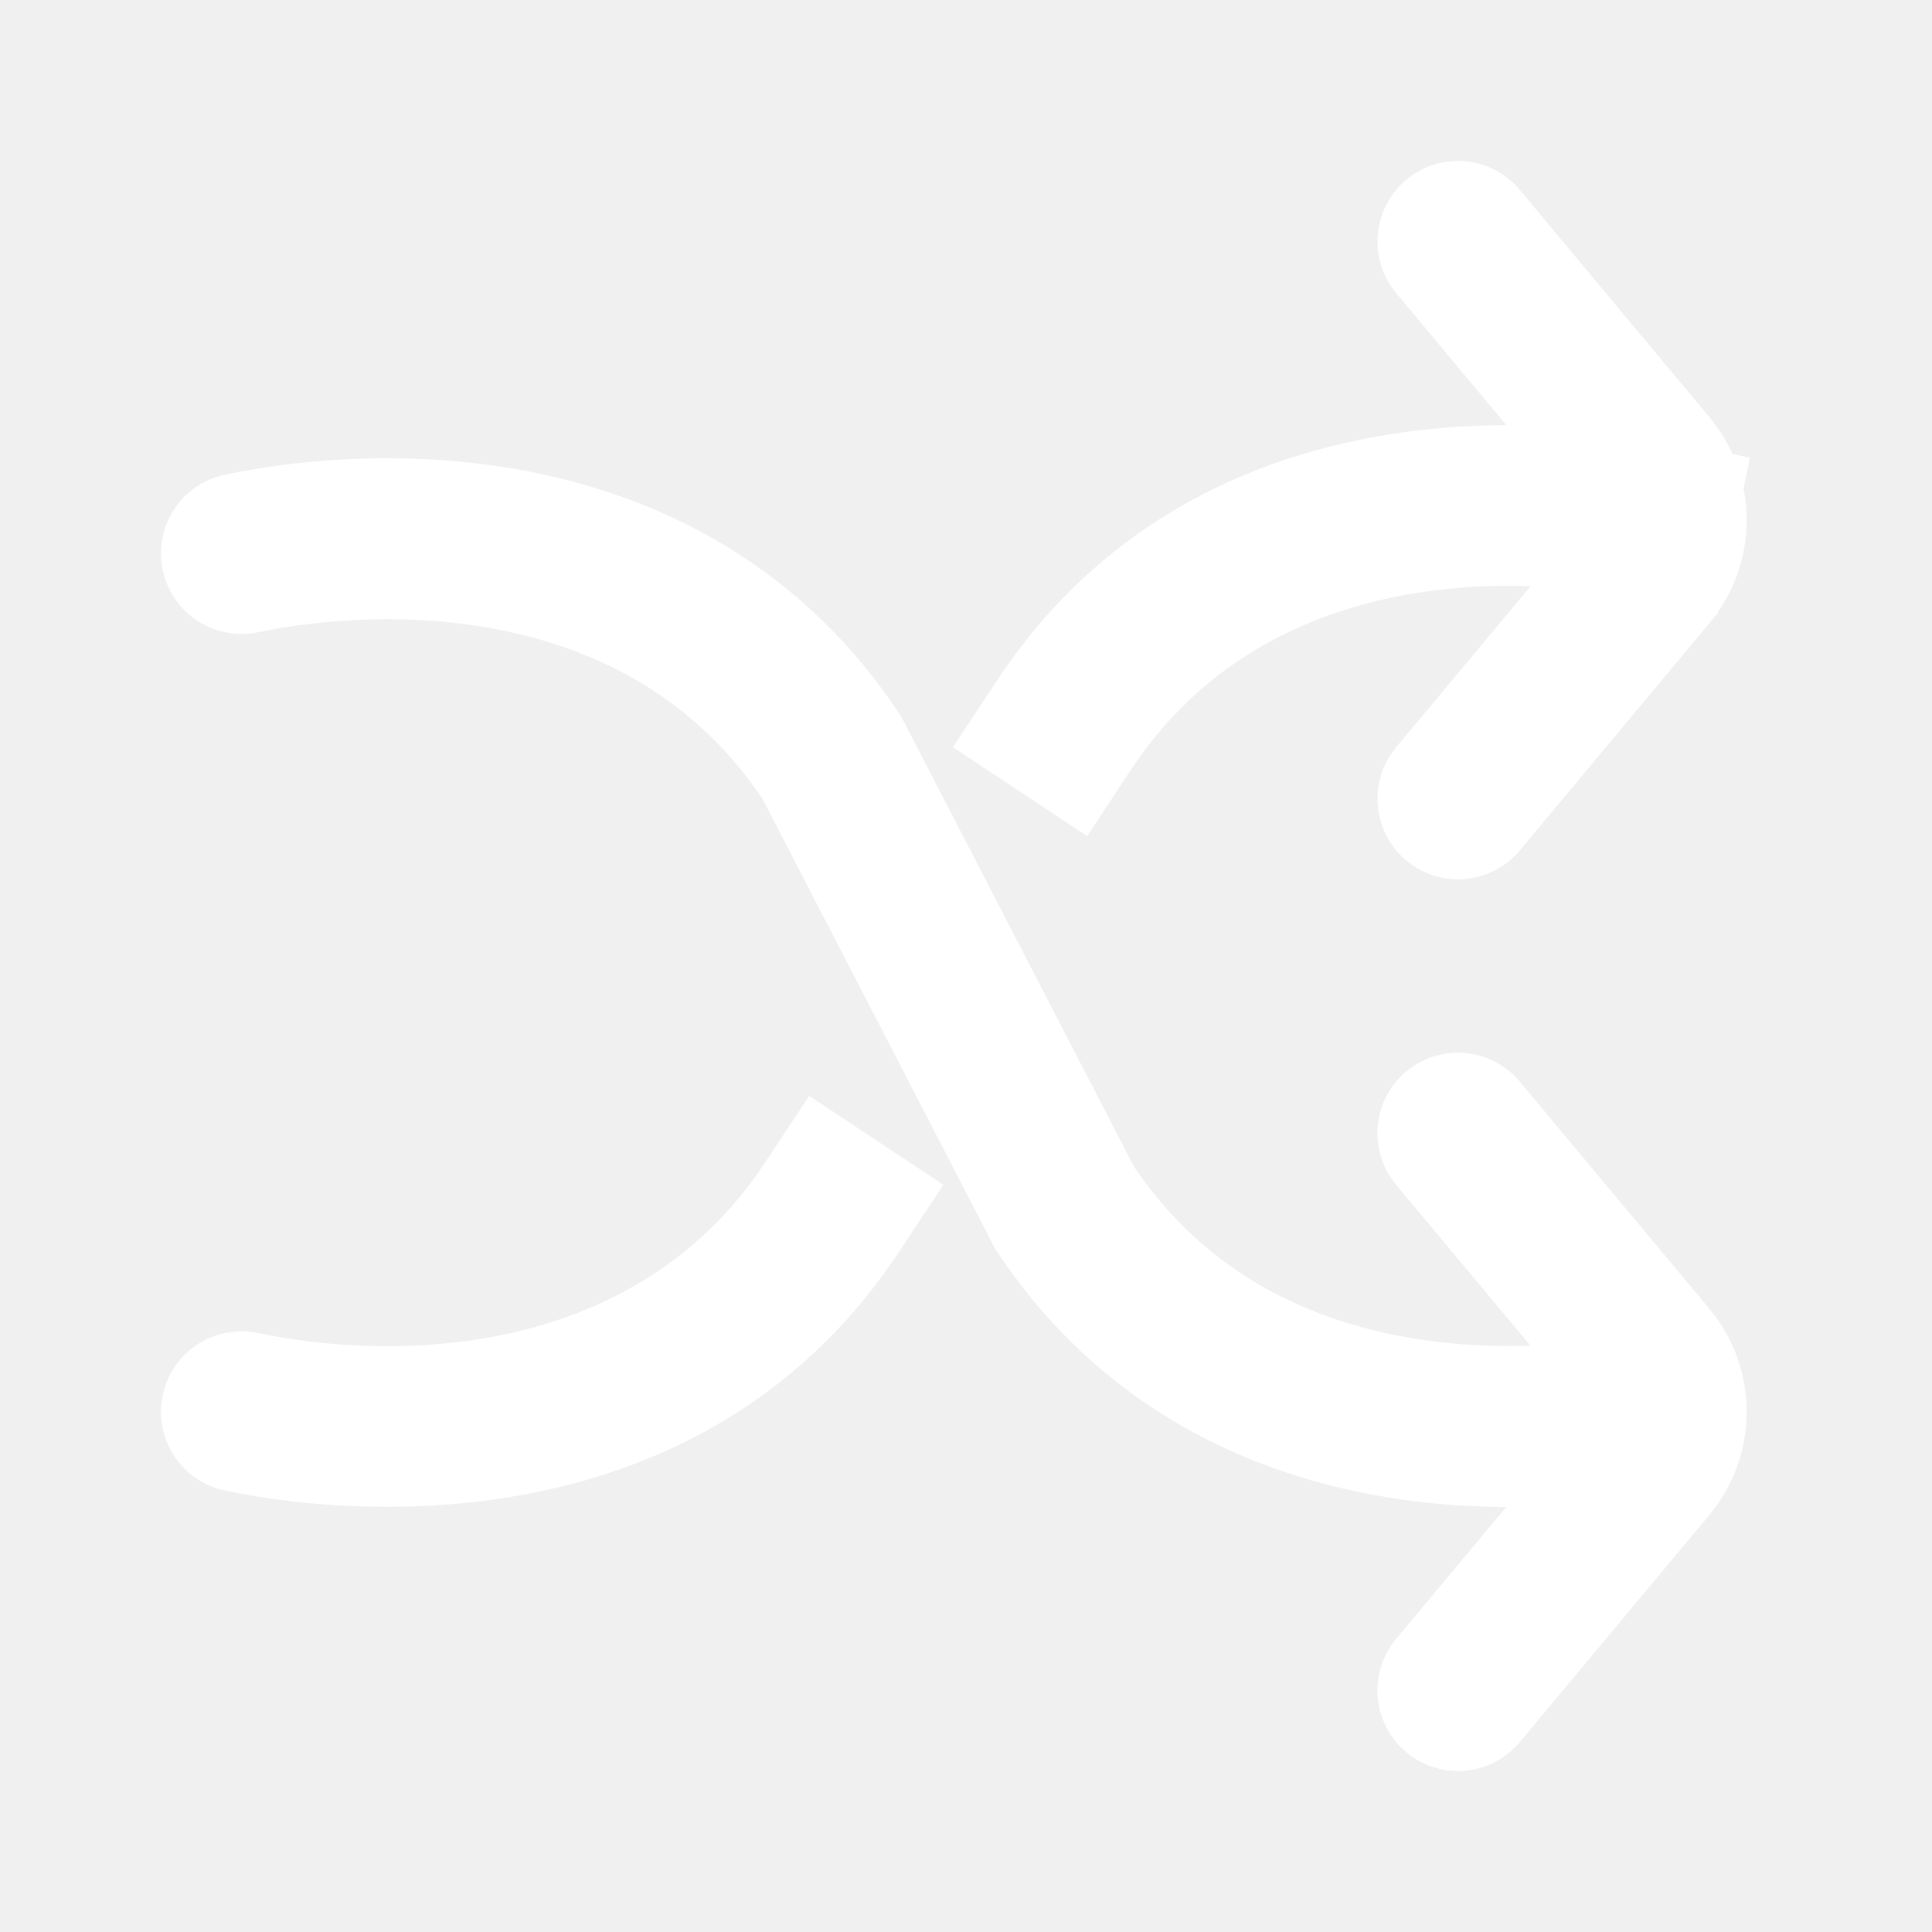
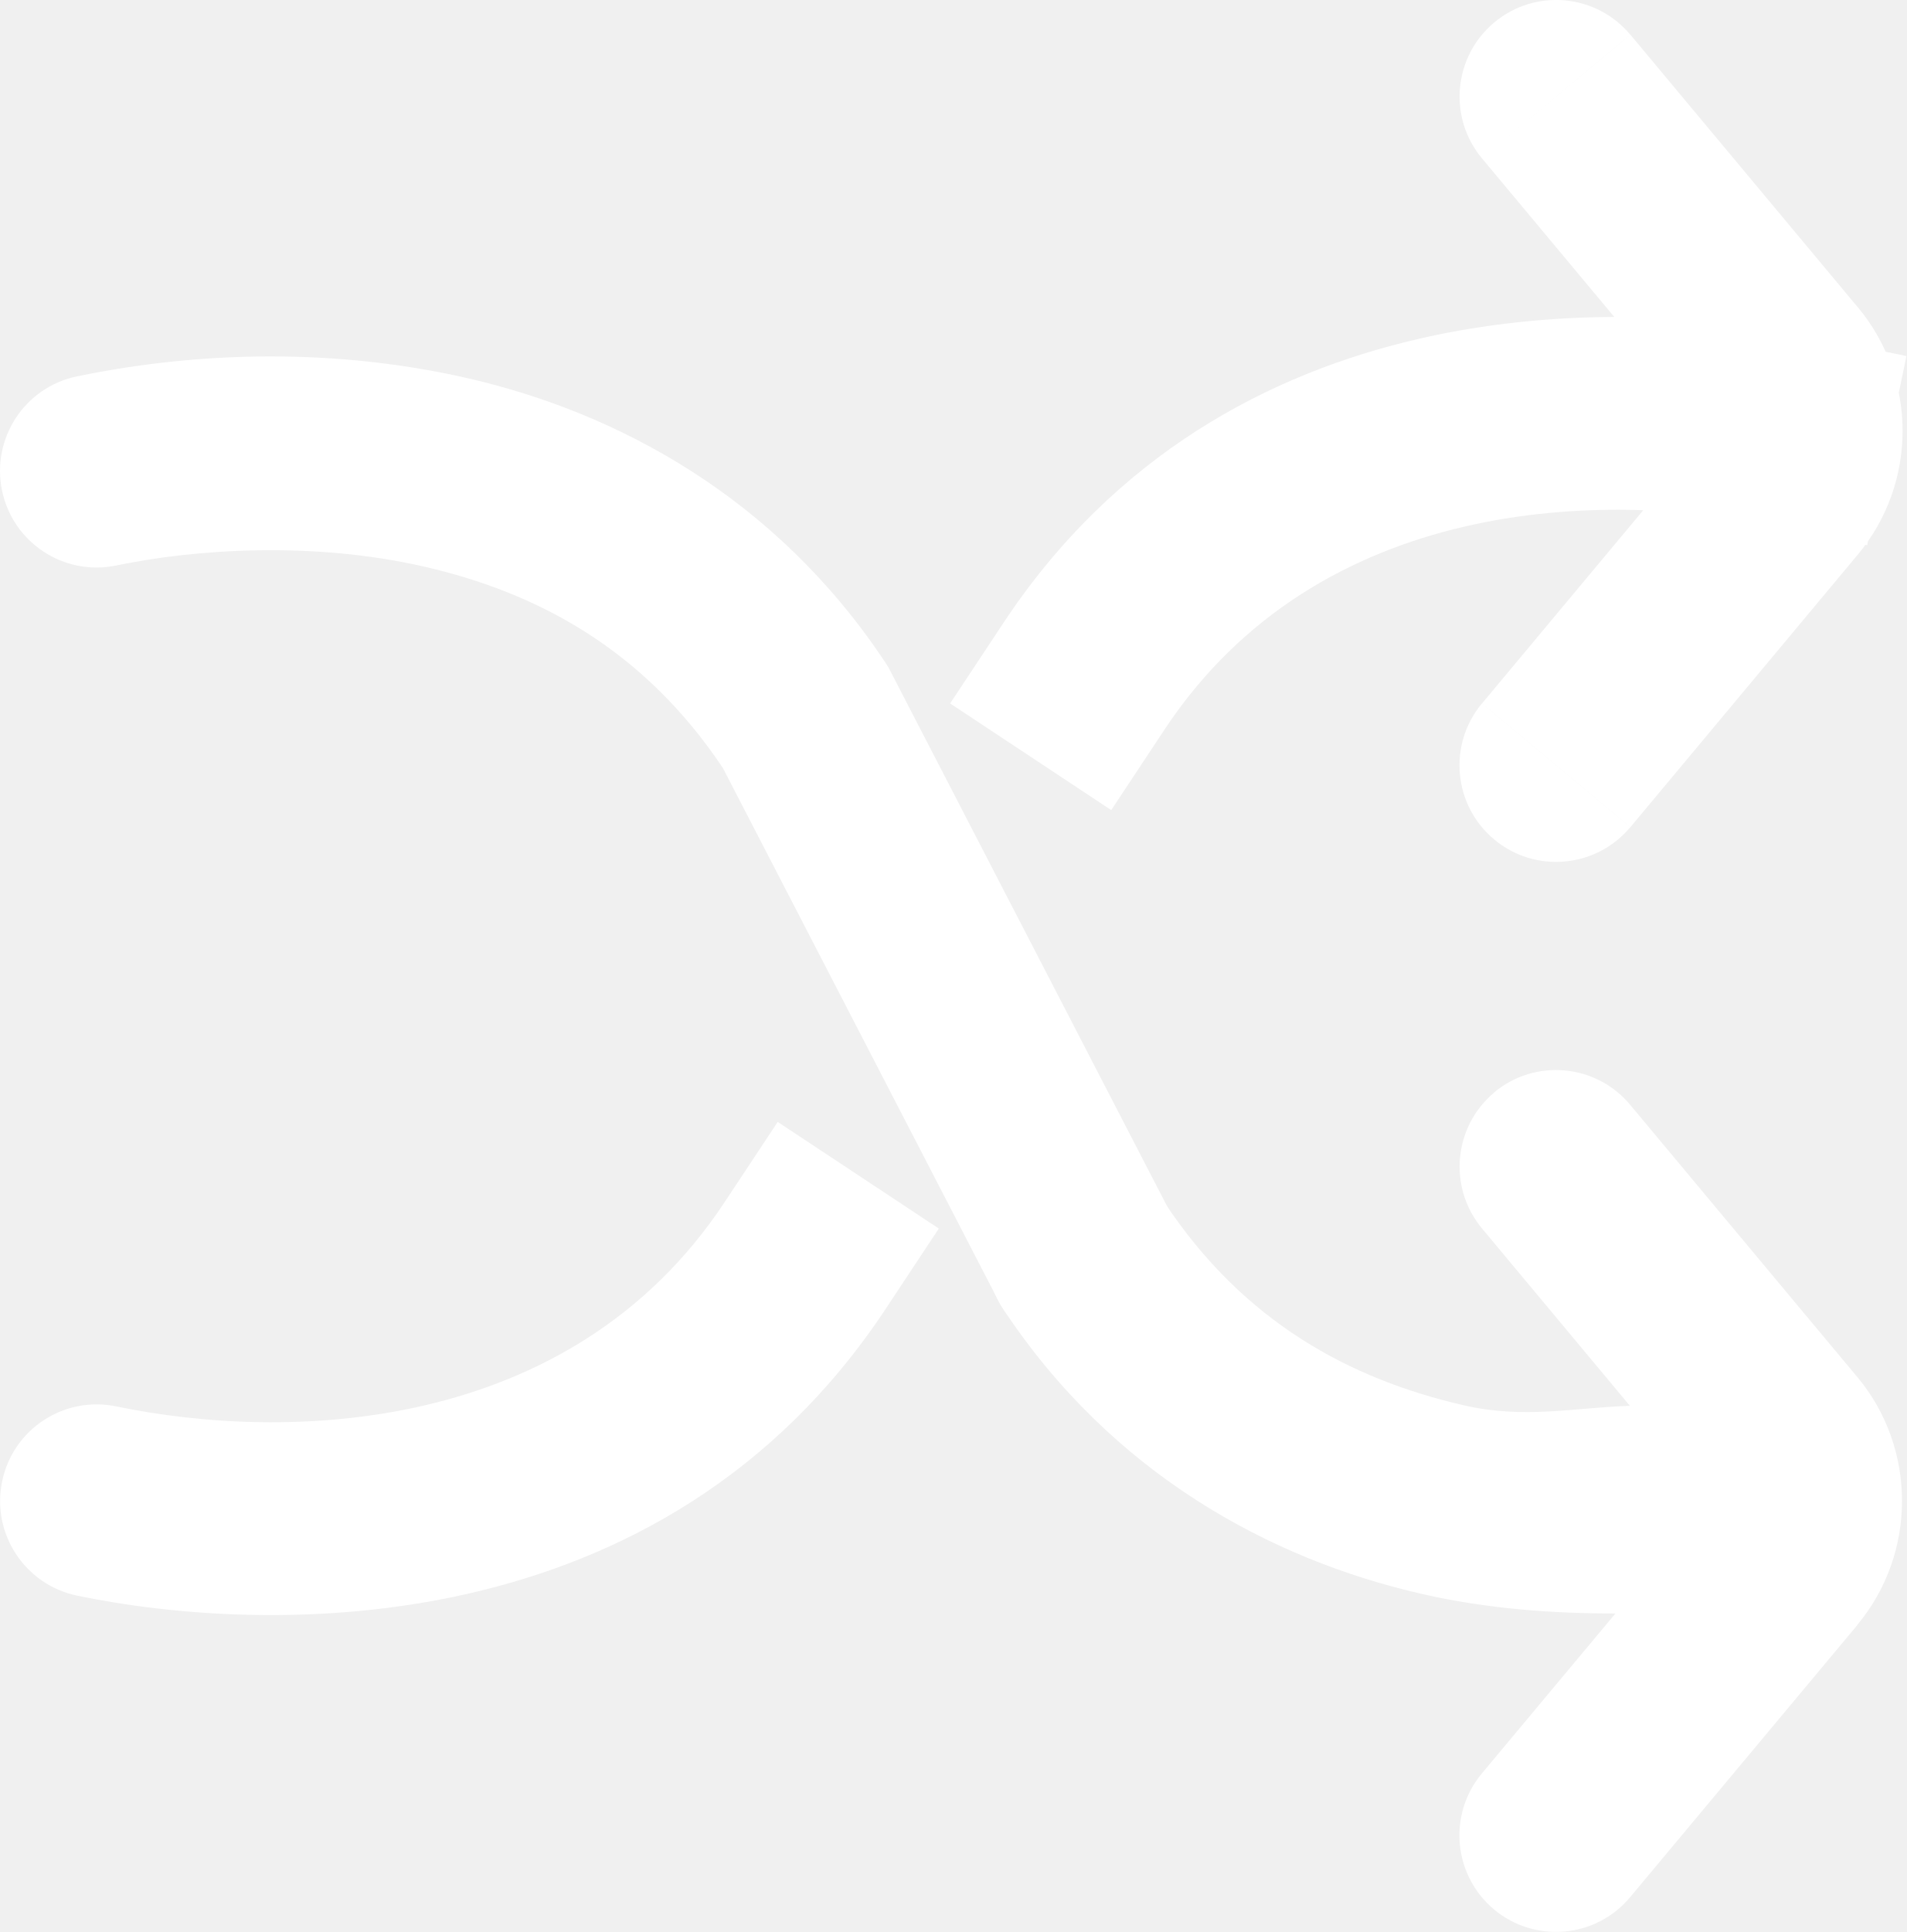
- <svg xmlns="http://www.w3.org/2000/svg" width="24" height="24" viewBox="0 0 24 24" fill="none">
-   <g id="Frame 3731018">
+ <svg xmlns="http://www.w3.org/2000/svg" width="19.738" height="20" viewBox="0 0 19.738 20" fill="none" version="1.1" id="svg9993">
+   <defs id="defs9997" />
+   <g id="Frame 3731018" transform="translate(-1.999965,-1.999977)">
    <g id="Group 3211629">
-       <path id="Vector 16" d="M18.879 2.359C18.525 1.935 17.895 1.878 17.471 2.232C17.047 2.586 16.99 3.217 17.344 3.641L18.879 2.359ZM17.344 9.282C16.99 9.706 17.047 10.337 17.471 10.691C17.895 11.045 18.525 10.988 18.879 10.564L17.344 9.282ZM20.353 7.441L21.332 7.644L21.738 5.686L20.759 5.482L20.353 7.441ZM12.389 8.448L11.837 9.282L13.505 10.386L14.056 9.552L12.389 8.448ZM20.466 5.821L19.698 6.462L20.466 5.821ZM20.466 7.102L19.698 6.462L20.466 7.102ZM17.344 3.641L19.698 6.462L21.233 5.18L18.879 2.359L17.344 3.641ZM19.698 6.462L17.344 9.282L18.879 10.564L21.233 7.743L19.698 6.462ZM20.759 5.482C18.795 5.074 14.697 4.961 12.389 8.448L14.056 9.552C15.659 7.132 18.613 7.079 20.353 7.441L20.759 5.482ZM19.698 6.462V6.462L21.233 7.743C21.853 7.001 21.853 5.922 21.233 5.18L19.698 6.462Z" fill="white" />
-       <path id="Vector 18" d="M18.111 21L20.466 18.179C20.775 17.808 20.775 17.269 20.466 16.898L18.111 14.077M20.556 17.538C18.704 17.923 15.178 17.954 13.223 15" stroke="white" stroke-width="2" stroke-linecap="round" />
-       <path id="Vector 17" d="M3.204 16.559C2.663 16.447 2.133 16.794 2.021 17.335C1.909 17.876 2.256 18.405 2.797 18.517L3.204 16.559ZM11.167 15.552L11.719 14.718L10.052 13.614L9.5 14.448L11.167 15.552ZM2.797 18.517C4.761 18.925 8.859 19.039 11.167 15.552L9.5 14.448C7.897 16.868 4.943 16.921 3.204 16.559L2.797 18.517Z" fill="white" />
-       <path id="Vector 19" d="M3 6.875C4.852 6.49 8.378 6.459 10.334 9.413L13.223 15" stroke="white" stroke-width="2" stroke-linecap="round" />
+       <path id="Vector 16" d="M 18.879,2.359 C 18.525,1.935 17.895,1.878 17.471,2.232 c -0.424,0.354 -0.481,0.984 -0.127,1.408 z m -1.536,6.923 c -0.354,0.424 -0.297,1.055 0.127,1.408 0.424,0.354 1.055,0.297 1.409,-0.127 z M 20.353,7.441 21.332,7.644 21.738,5.686 20.759,5.482 Z m -7.964,1.007 -0.552,0.834 1.668,1.104 0.552,-0.834 z m 8.077,-2.627 -0.768,0.641 z m 0,1.281 -0.768,-0.641 z m -3.122,-3.462 2.354,2.821 1.536,-1.281 -2.354,-2.821 z m 2.354,2.821 -2.354,2.821 1.536,1.281 2.354,-2.821 z M 20.759,5.482 C 18.795,5.074 14.697,4.961 12.389,8.448 l 1.668,1.104 C 15.659,7.132 18.613,7.079 20.353,7.441 Z m -1.061,0.979 v 0 l 1.536,1.281 c 0.619,-0.742 0.619,-1.821 0,-2.563 z" fill="#ffffff" />
+       <path style="color:#000000;fill:#ffffff;stroke-linecap:round;-inkscape-stroke:none" d="m 17.471,13.309 a 1,1 0 0 0 -0.127,1.408 l 1.531,1.836 c -0.587,0.019 -1.093,0.139 -1.723,-0.006 -1.169,-0.27 -2.272,-0.855 -3.096,-2.1 a 1,1 0 0 0 -1.387,-0.281 1,1 0 0 0 -0.281,1.387 c 1.131,1.709 2.769,2.586 4.314,2.943 0.705,0.163 1.384,0.206 2.023,0.207 l -1.383,1.656 a 1,1 0 0 0 0.127,1.408 1,1 0 0 0 1.408,-0.127 l 2.355,-2.82 h -0.002 c 0.615,-0.737 0.617,-1.825 0.002,-2.562 l -2.355,-2.822 a 1,1 0 0 0 -1.408,-0.127 z" id="Vector 18" />
+       <path id="Vector 17" d="m 3.204,16.559 c -0.541,-0.112 -1.07,0.235 -1.182,0.776 -0.112,0.541 0.235,1.07 0.776,1.183 z m 7.964,-1.007 0.552,-0.834 -1.668,-1.104 -0.552,0.834 z m -8.37,2.966 c 1.964,0.408 6.062,0.522 8.37,-2.966 L 9.5,14.448 c -1.602,2.42 -4.557,2.473 -6.296,2.111 z" fill="#ffffff" />
+       <path style="color:#000000;fill:#ffffff;stroke-linecap:round;-inkscape-stroke:none" d="M 4.637,5.691 C 3.946,5.703 3.319,5.788 2.797,5.896 A 1,1 0 0 0 2.021,7.078 1,1 0 0 0 3.203,7.854 c 0.807,-0.168 2.03,-0.256 3.199,0.014 1.163,0.269 2.259,0.851 3.082,2.082 l 2.85,5.51 a 1,1 0 0 0 1.348,0.43 1,1 0 0 0 0.43,-1.348 L 11.197,8.906 11.168,8.861 C 10.037,7.152 8.399,6.275 6.854,5.918 6.081,5.74 5.327,5.679 4.637,5.691 Z" id="Vector 19" />
    </g>
  </g>
</svg>
